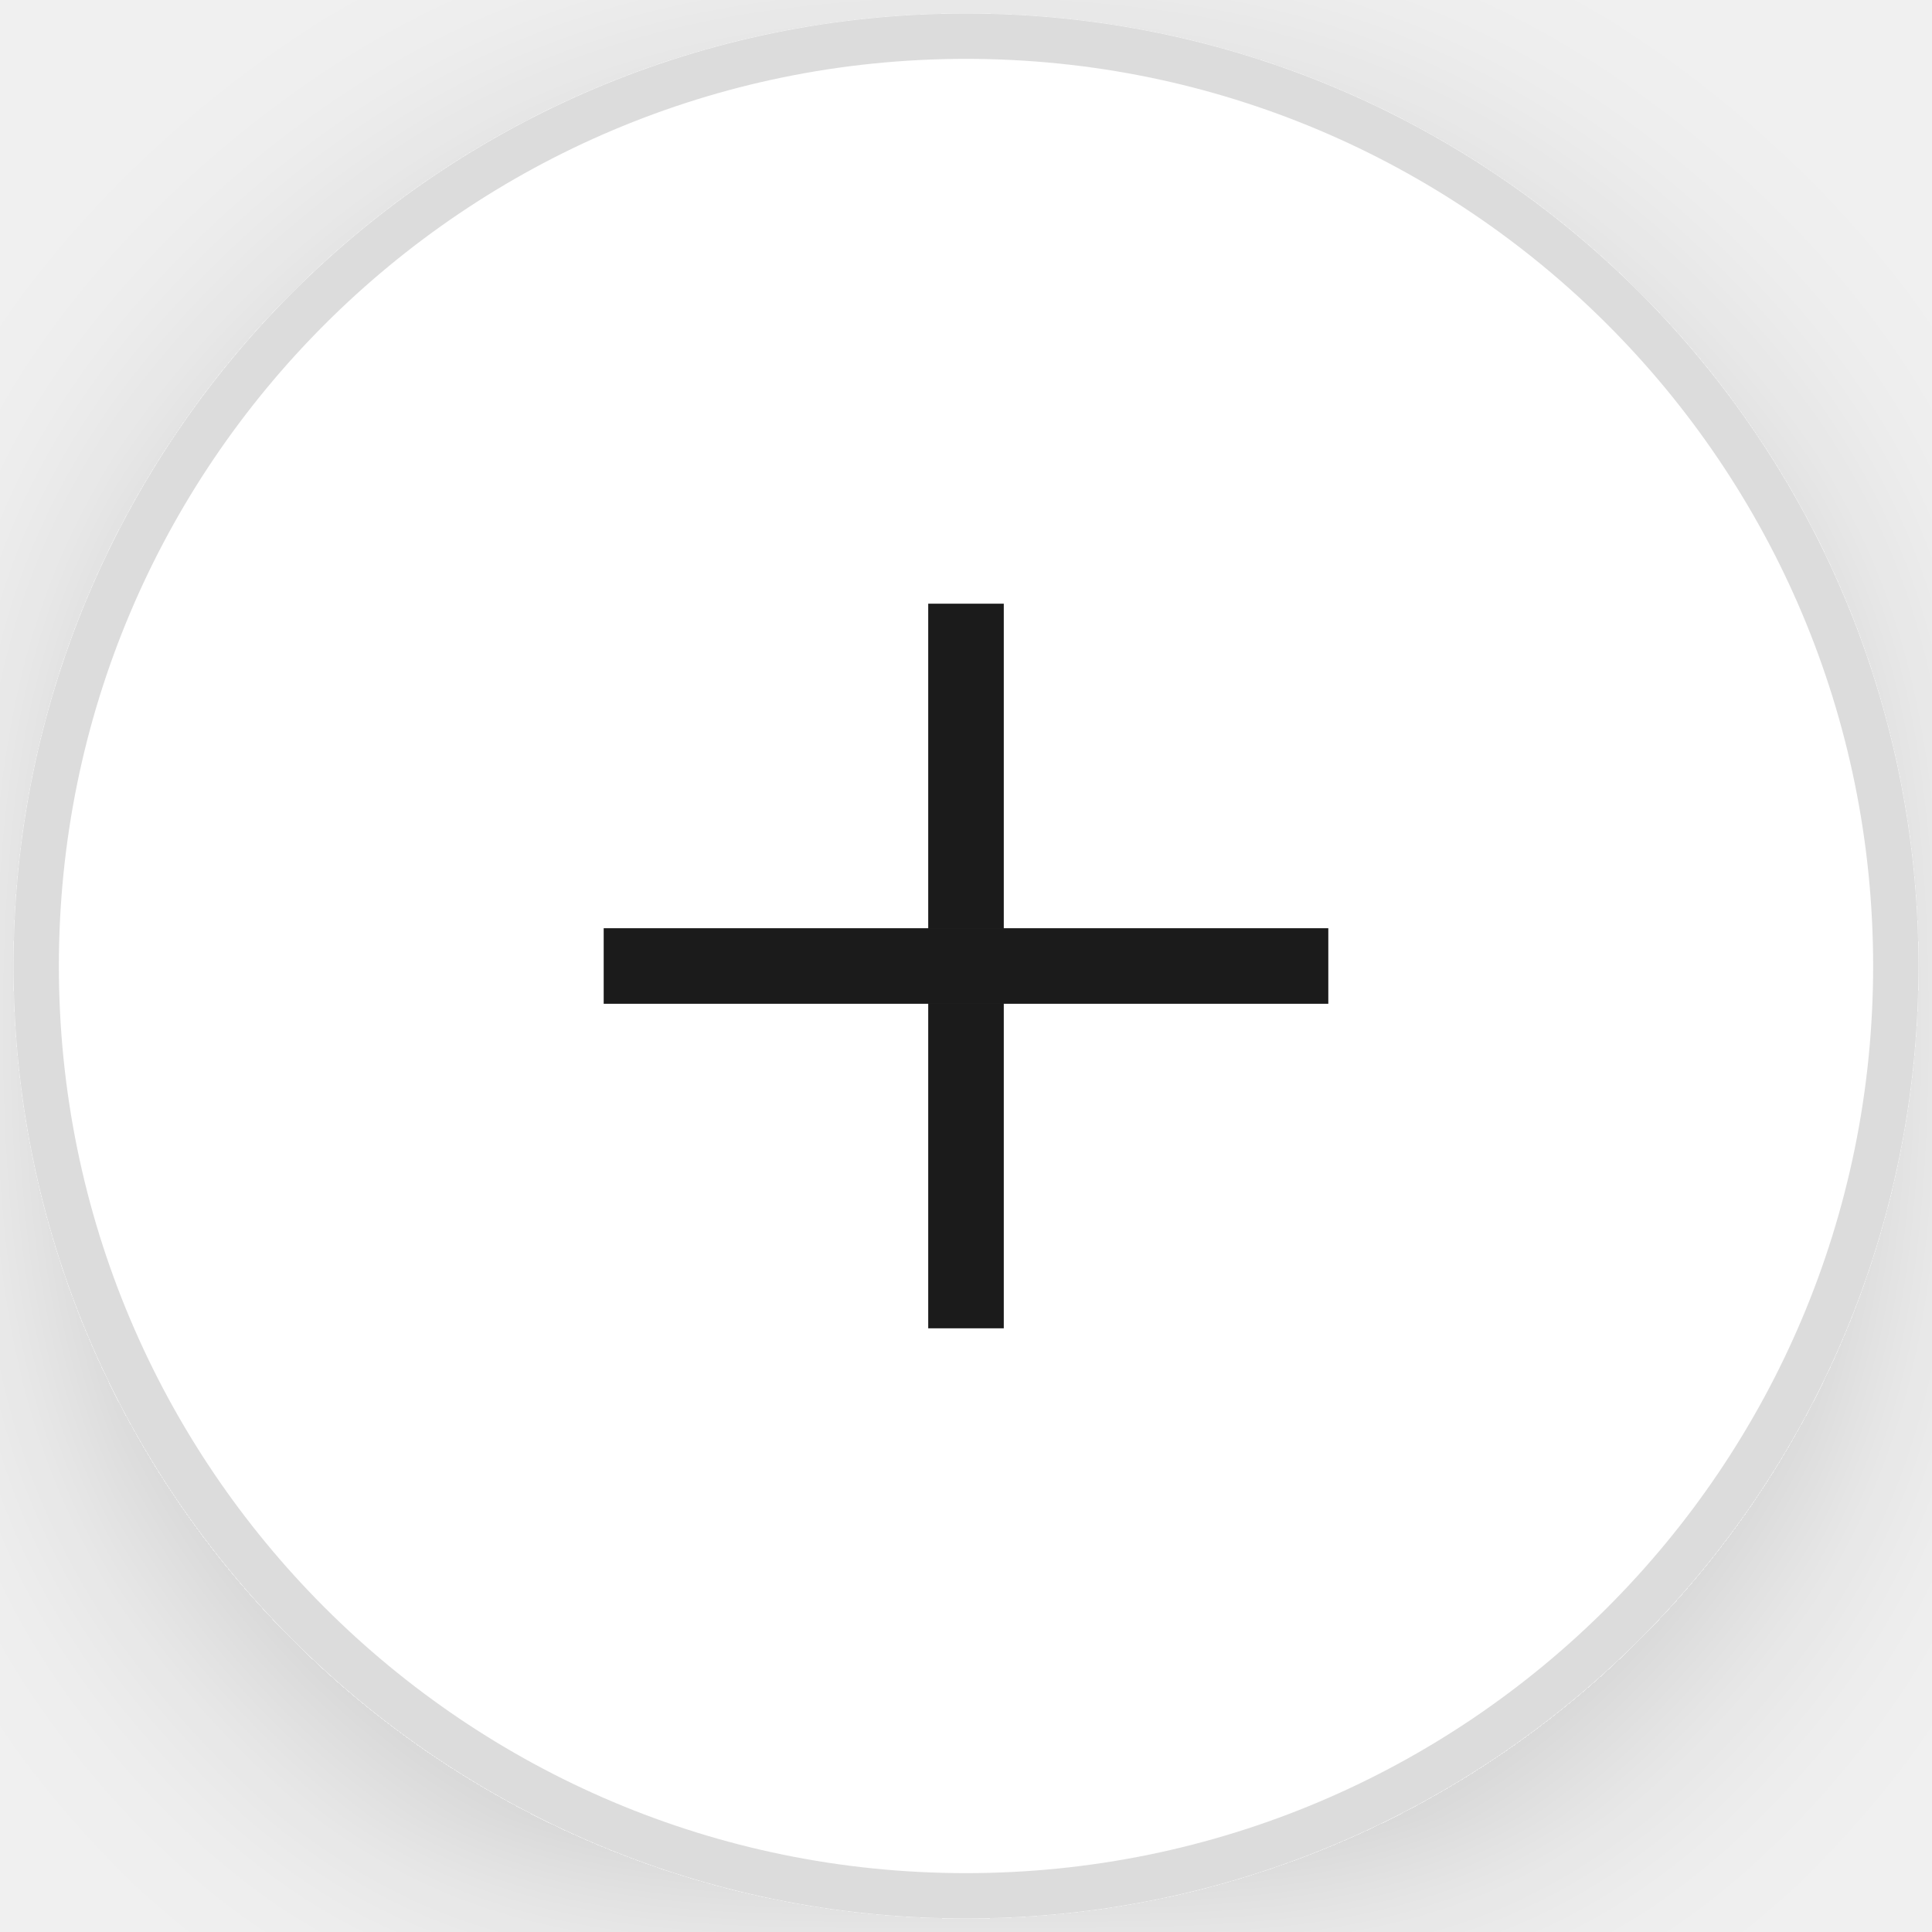
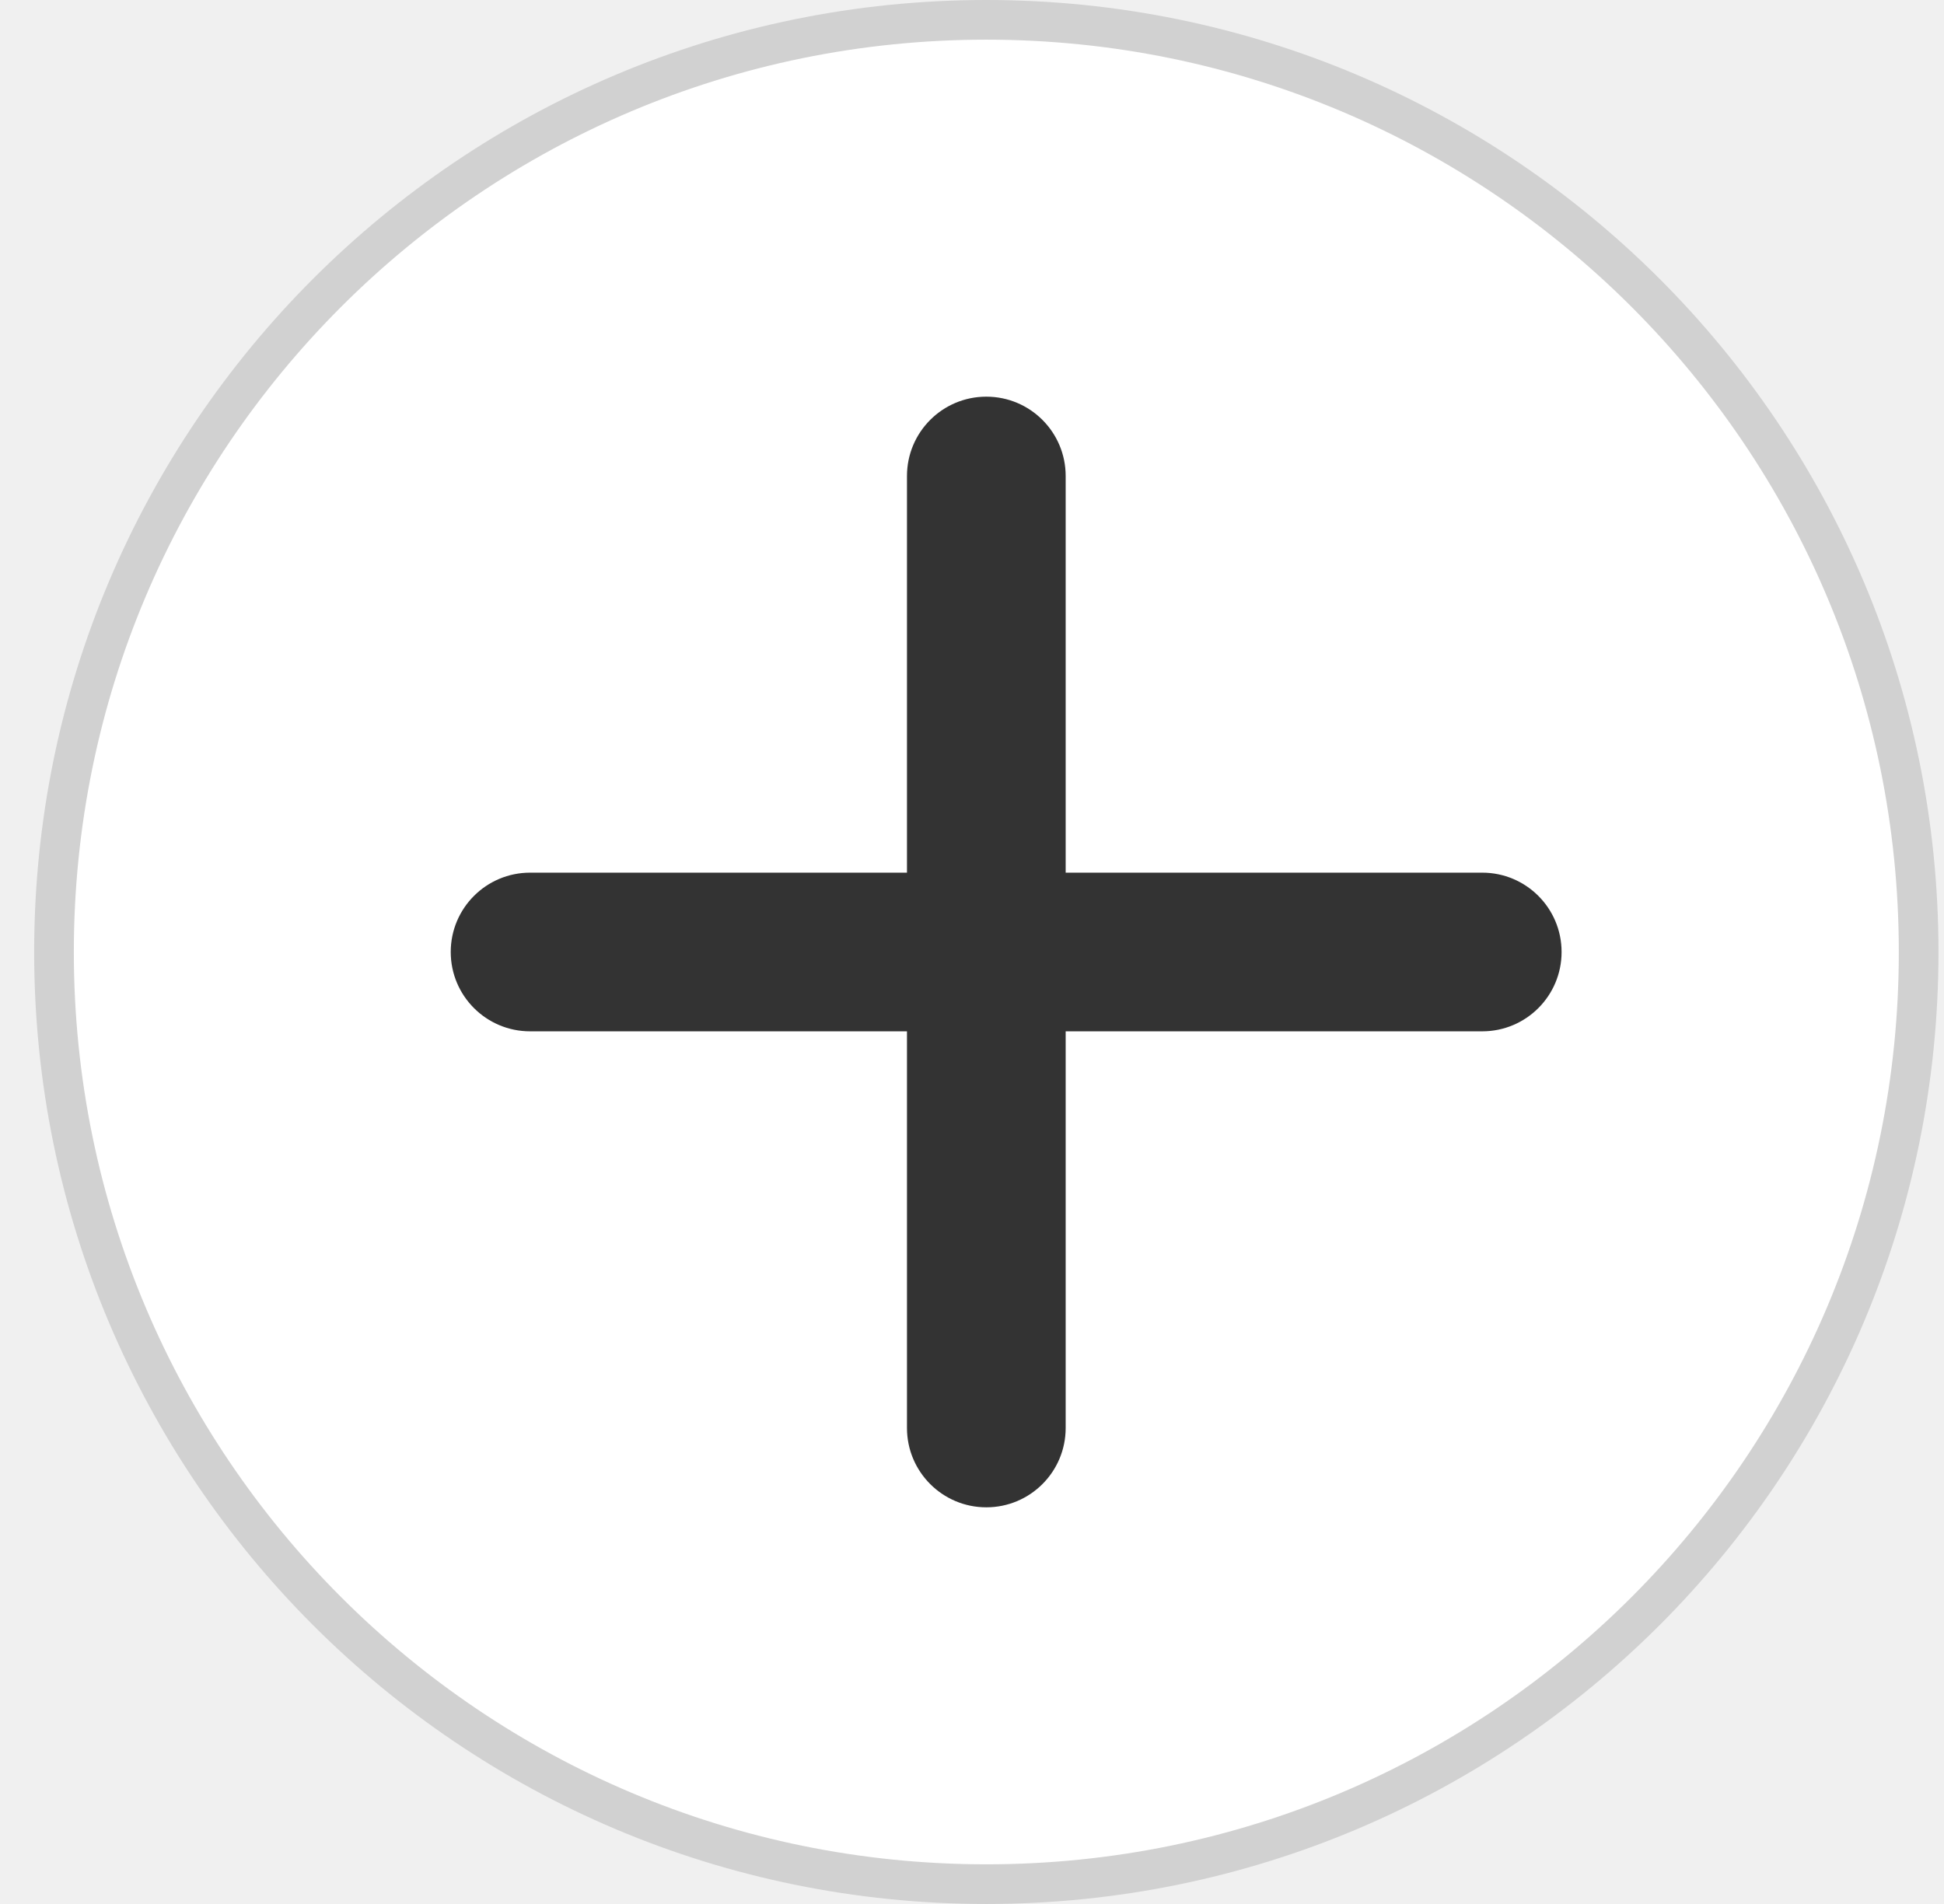
- <svg xmlns="http://www.w3.org/2000/svg" width="32" height="32" viewBox="0 0 32 32" fill="none">
-   <g clip-path="url(#clip0_667_25609)">
-     <g clip-path="url(#clip1_667_25609)">
-       <g clip-path="url(#clip2_667_25609)">
-         <g filter="url(#filter0_d_667_25609)">
-           <path d="M16 31.4C24.505 31.4 31.4 24.505 31.4 16C31.4 7.494 24.505 0.6 16 0.6C7.495 0.6 0.6 7.494 0.6 16C0.6 24.505 7.495 31.4 16 31.4Z" fill="white" />
-           <path d="M16 31.4C24.505 31.4 31.4 24.505 31.4 16C31.4 7.494 24.505 0.6 16 0.6C7.495 0.6 0.6 7.494 0.6 16C0.6 24.505 7.495 31.4 16 31.4Z" stroke="#DCDCDC" stroke-width="0.75" />
-         </g>
-         <path d="M16 22V10" stroke="#363636" stroke-width="1.25" />
-         <path d="M16 22V10" stroke="black" stroke-opacity="0.2" stroke-width="1.25" />
-         <path d="M16 22V10" stroke="black" stroke-opacity="0.2" stroke-width="1.25" />
-         <path d="M16 22V10" stroke="black" stroke-opacity="0.2" stroke-width="1.25" />
-         <path d="M10 16H22" stroke="#363636" stroke-width="1.25" />
-         <path d="M10 16H22" stroke="black" stroke-opacity="0.2" stroke-width="1.25" />
-         <path d="M10 16H22" stroke="black" stroke-opacity="0.2" stroke-width="1.25" />
-         <path d="M10 16H22" stroke="black" stroke-opacity="0.2" stroke-width="1.25" />
-       </g>
-     </g>
-   </g>
-   <defs>
-     <filter id="filter0_d_667_25609" x="-3.775" y="-2.775" width="39.55" height="39.55" filterUnits="userSpaceOnUse" color-interpolation-filters="sRGB">
-       <feFlood flood-opacity="0" result="BackgroundImageFix" />
-       <feColorMatrix in="SourceAlpha" type="matrix" values="0 0 0 0 0 0 0 0 0 0 0 0 0 0 0 0 0 0 127 0" result="hardAlpha" />
-       <feOffset dy="1" />
-       <feGaussianBlur stdDeviation="2" />
-       <feComposite in2="hardAlpha" operator="out" />
-       <feColorMatrix type="matrix" values="0 0 0 0 0 0 0 0 0 0 0 0 0 0 0 0 0 0 0.15 0" />
-       <feBlend mode="normal" in2="BackgroundImageFix" result="effect1_dropShadow_667_25609" />
-       <feBlend mode="normal" in="SourceGraphic" in2="effect1_dropShadow_667_25609" result="shape" />
-     </filter>
-     <clipPath id="clip0_667_25609">
-       <rect width="32" height="32" fill="white" />
-     </clipPath>
-     <clipPath id="clip1_667_25609">
-       <rect width="32" height="32" fill="white" />
-     </clipPath>
-     <clipPath id="clip2_667_25609">
-       <rect width="32" height="32" fill="white" />
-     </clipPath>
-   </defs>
+ <svg xmlns="http://www.w3.org/2000/svg" width="49" height="48" viewBox="0 0 49 48" fill="none">
+   <circle cx="24.861" cy="24" r="23.5" fill="white" stroke="#D1D1D1" />
+   <path d="M24.861 10C25.966 10 26.861 10.895 26.861 12V22H37.361C38.466 22 39.361 22.895 39.361 24C39.361 25.105 38.466 26 37.361 26H26.861V36C26.861 37.105 25.966 38 24.861 38C23.757 38 22.861 37.105 22.861 36V26H13.361C12.257 26 11.361 25.105 11.361 24C11.361 22.895 12.257 22 13.361 22H22.861V12C22.861 10.895 23.757 10 24.861 10Z" fill="#333333" />
</svg>
